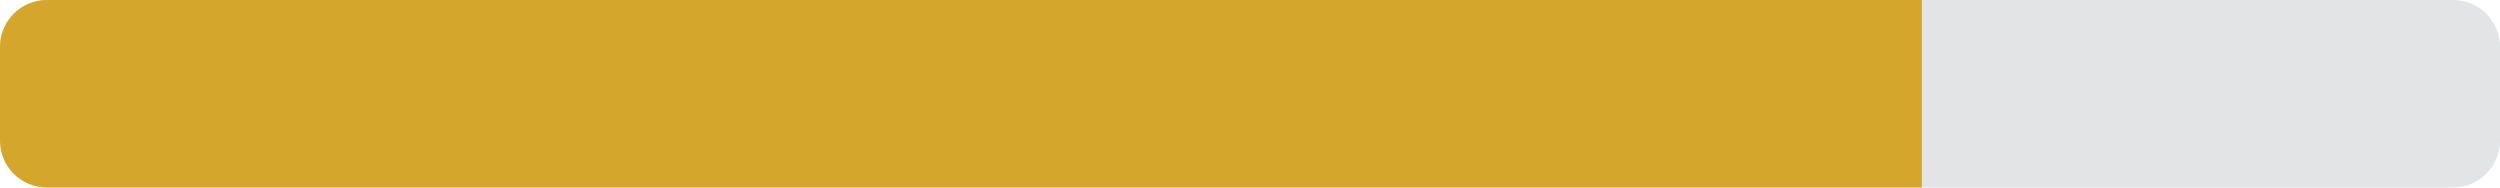
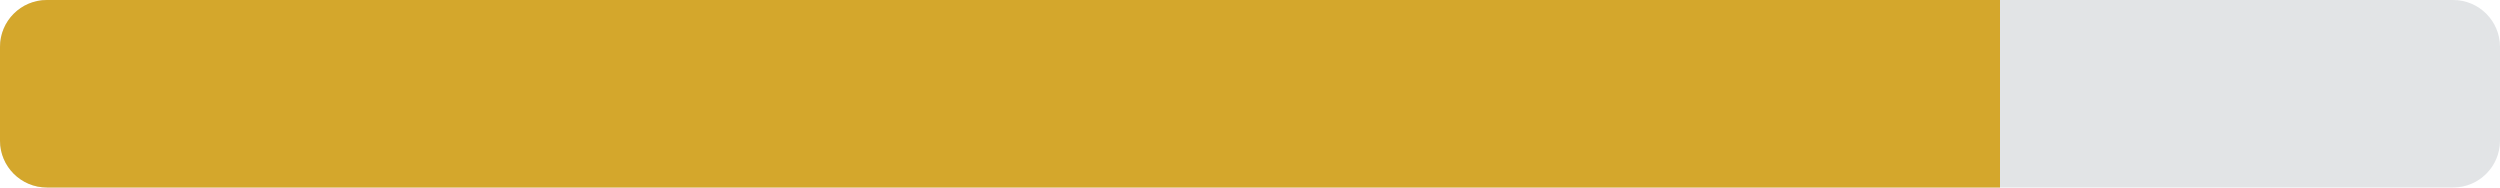
- <svg xmlns="http://www.w3.org/2000/svg" width="160" height="12" viewBox="0 0 160 12" role="img" aria-label="azure avm-res-web-site: 76 of 99 variables covered (partial)">
+ <svg xmlns="http://www.w3.org/2000/svg" width="160" height="12" viewBox="0 0 160 12" role="img" aria-label="azure avm-res-web-site: 79 of 99 variables covered (partial)">
  <clipPath id="r">
    <rect width="160" height="12" rx="3" />
  </clipPath>
  <g clip-path="url(#r)">
    <rect width="160" height="12" fill="#8c959f" fill-opacity="0.25" />
-     <rect width="123" height="12" fill="#d4a72c" />
+     <rect width="128" height="12" fill="#d4a72c" />
  </g>
</svg>
